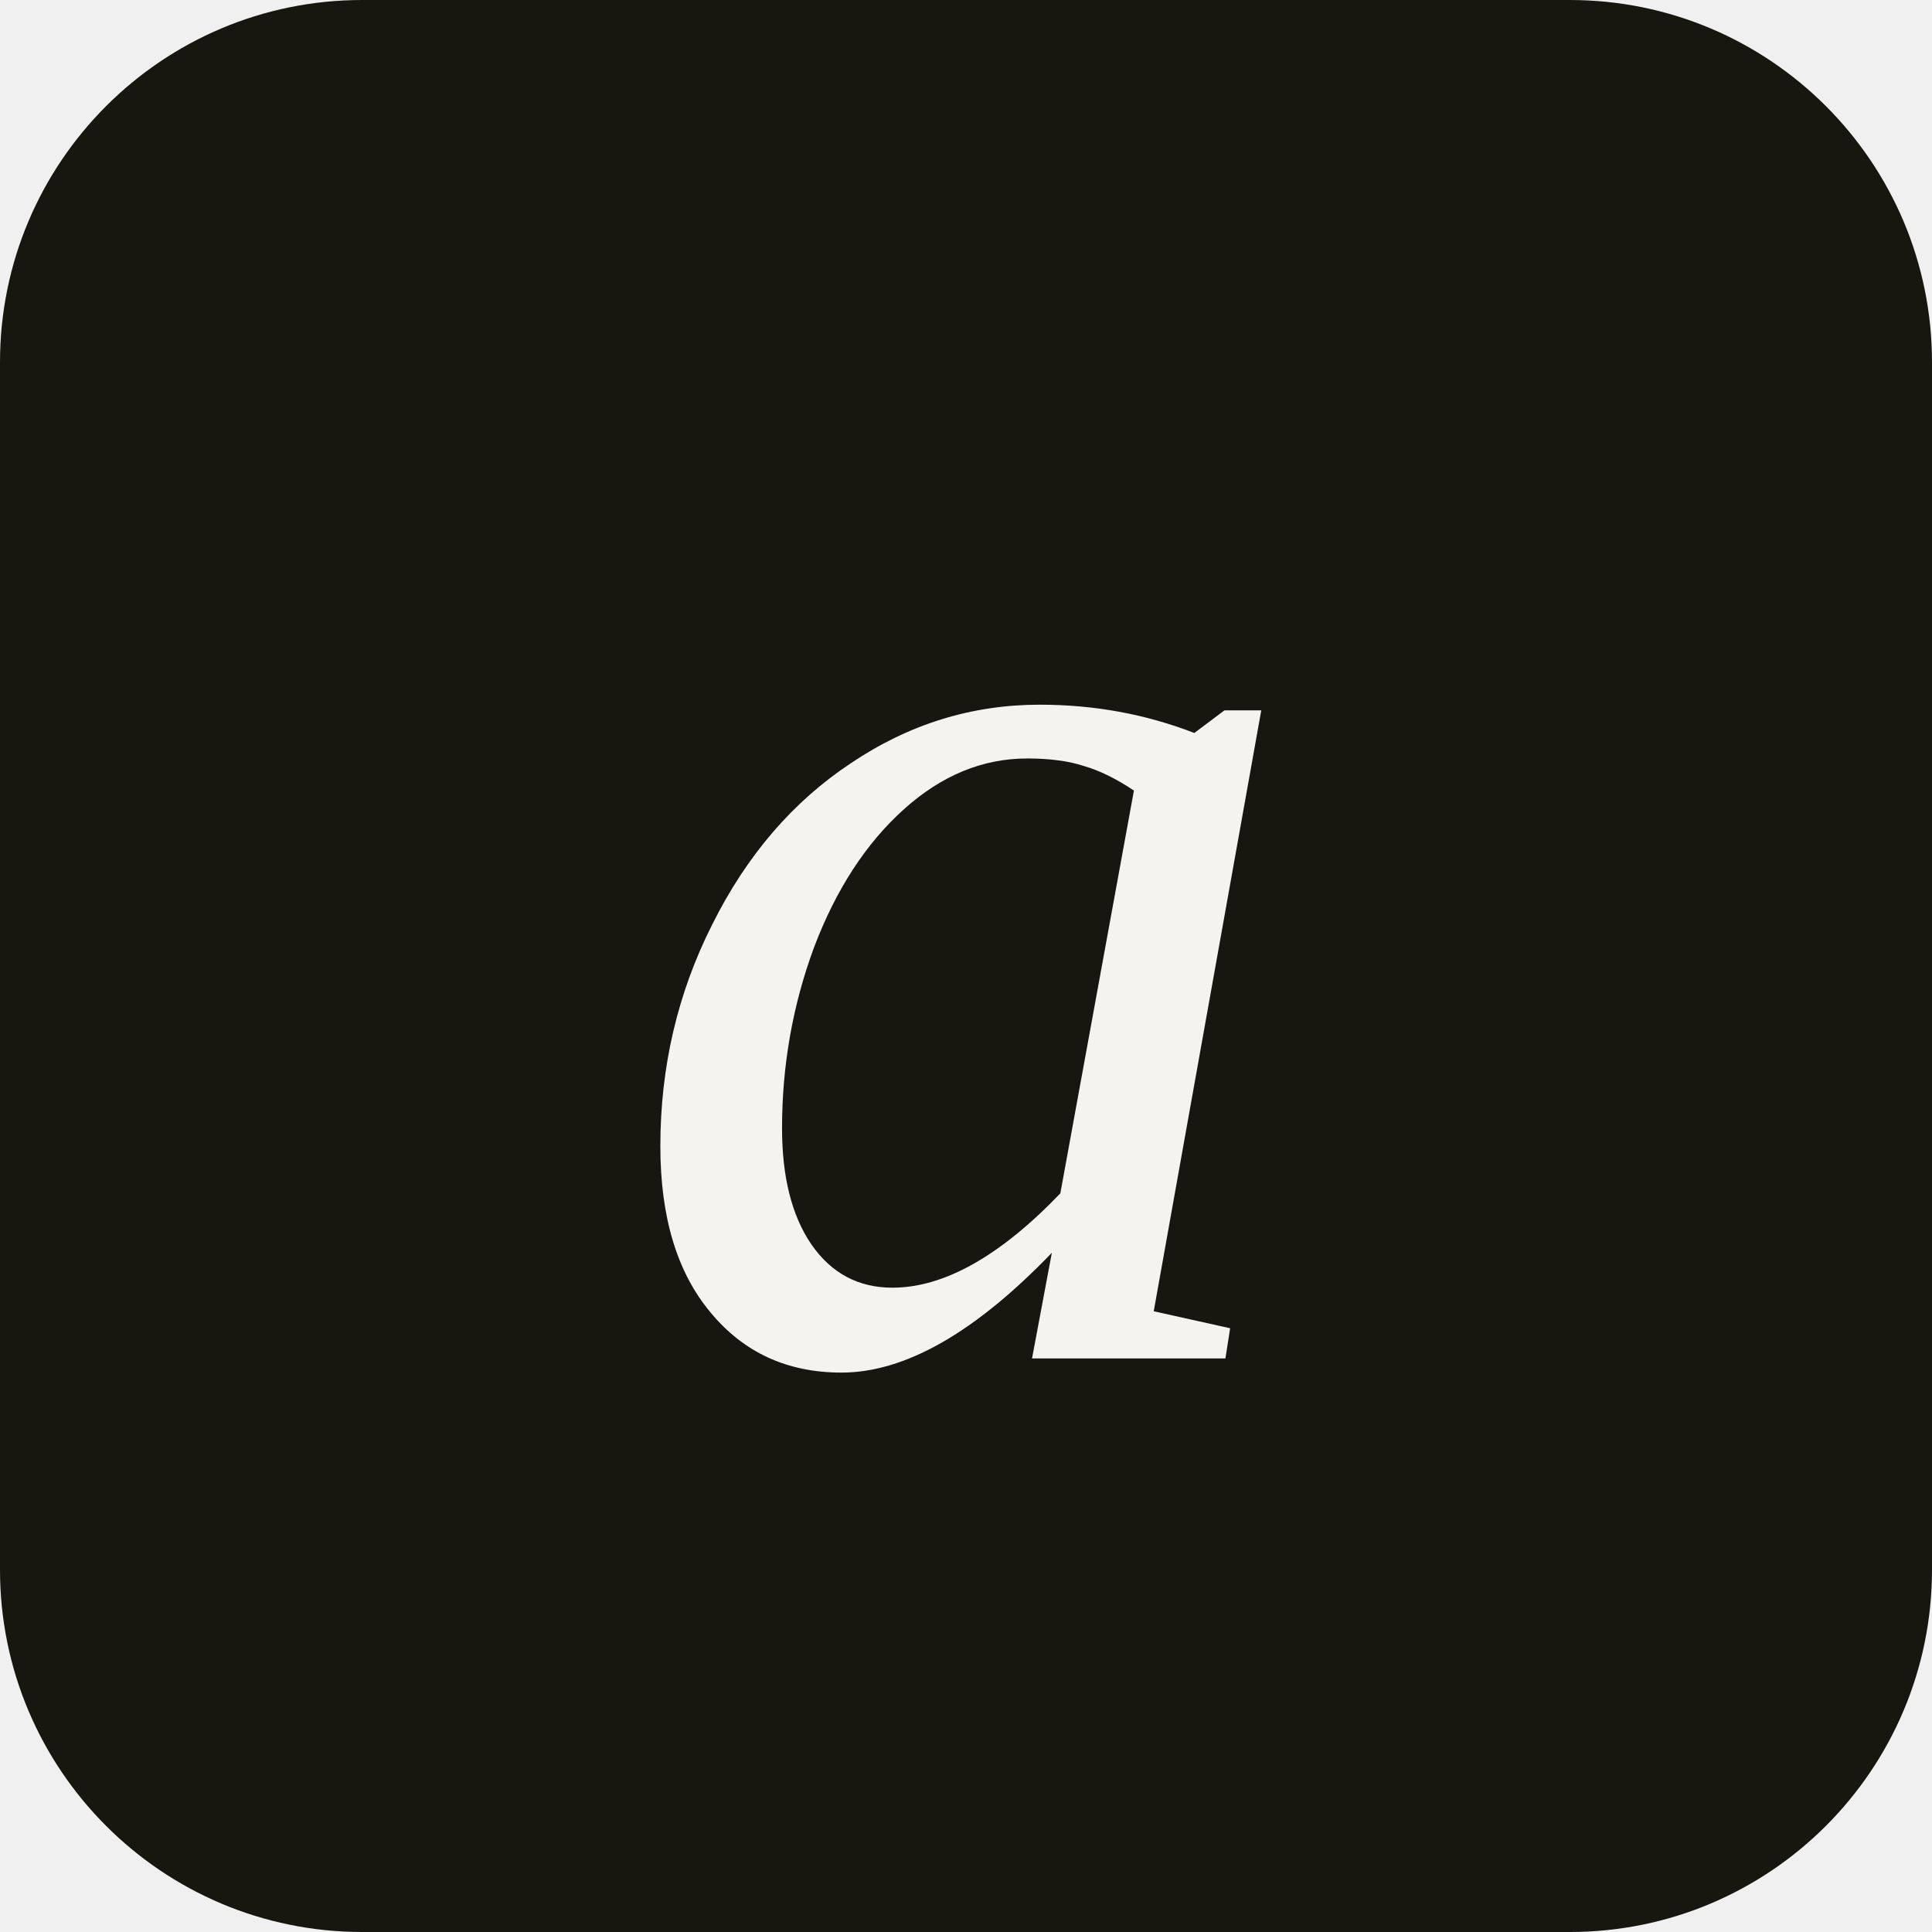
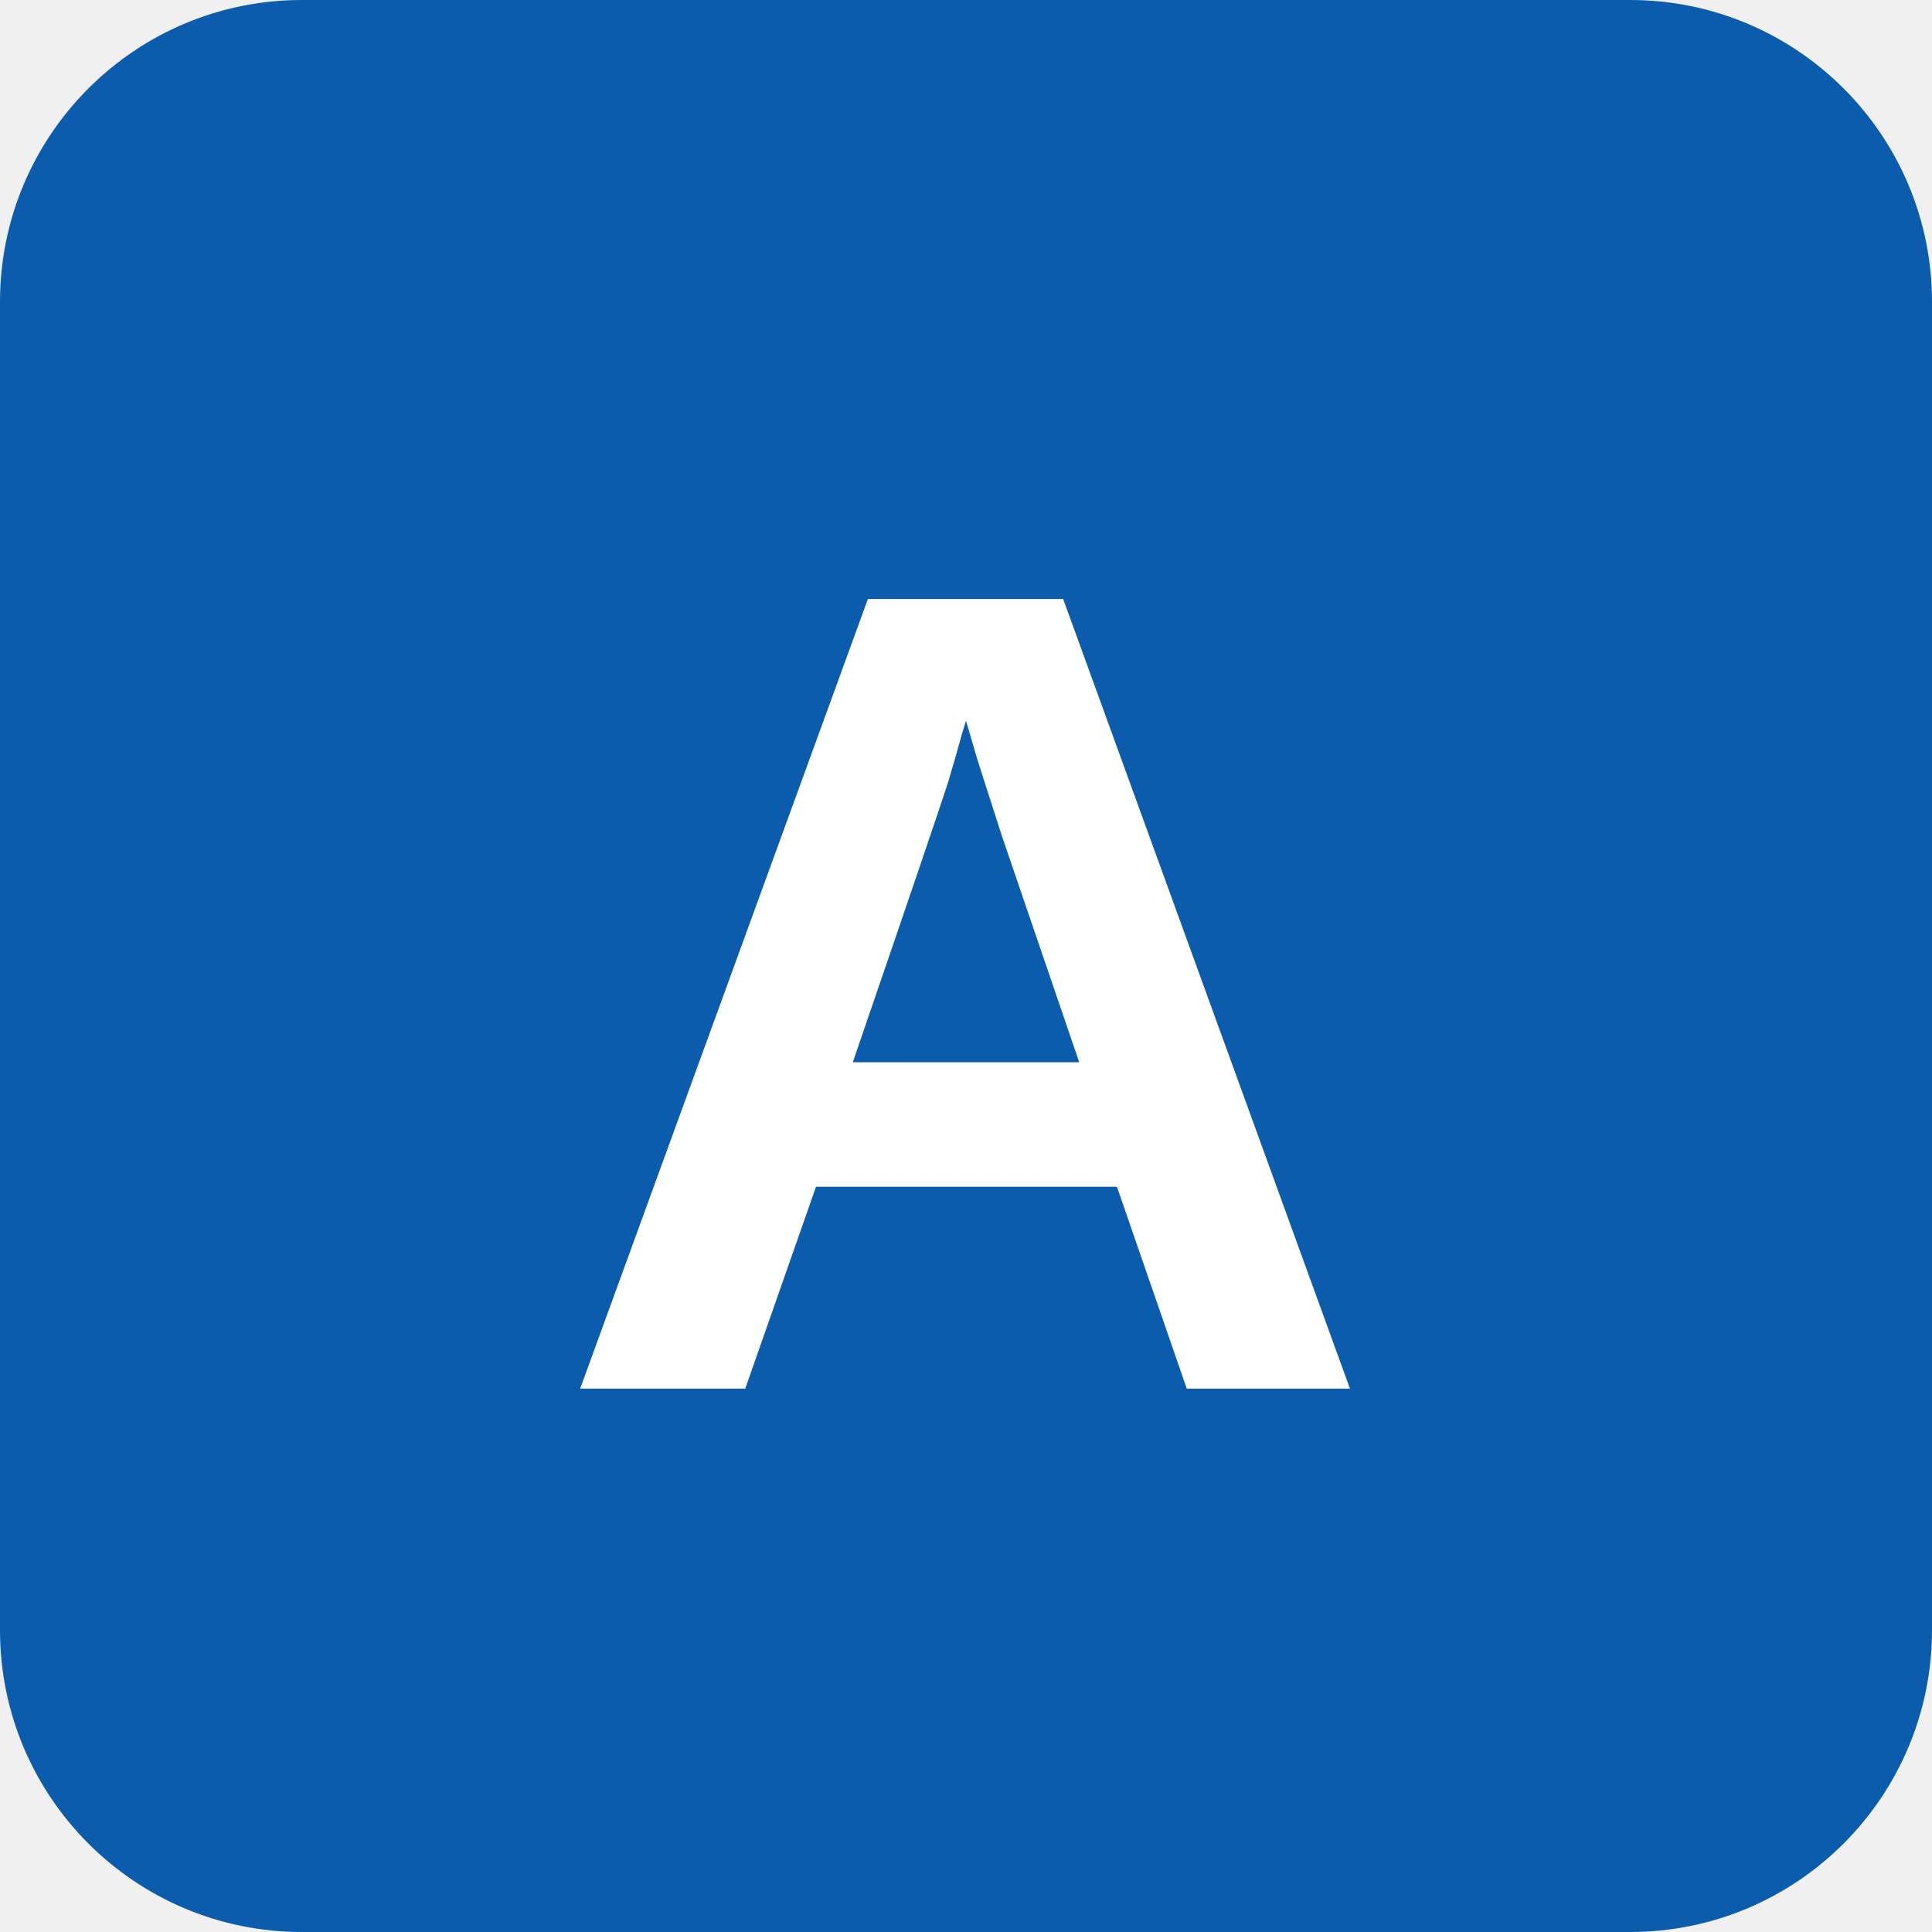
<svg xmlns="http://www.w3.org/2000/svg" viewBox="0 0 32 32">
-   <rect width="32" height="32" rx="6" fill="#17160F" />
-   <text x="16" y="22.5" text-anchor="middle" font-family="'Instrument Serif', Georgia, 'Times New Roman', serif" font-style="italic" font-size="23" fill="#F5F3EE">a</text>
+   <rect width="32" height="32" rx="5" fill="#0B5CAD" />
+   <text x="16" y="23" text-anchor="middle" font-family="'Segoe UI', system-ui, -apple-system, Arial, sans-serif" font-size="19" font-weight="700" fill="#FFFFFF">A</text>
</svg>
